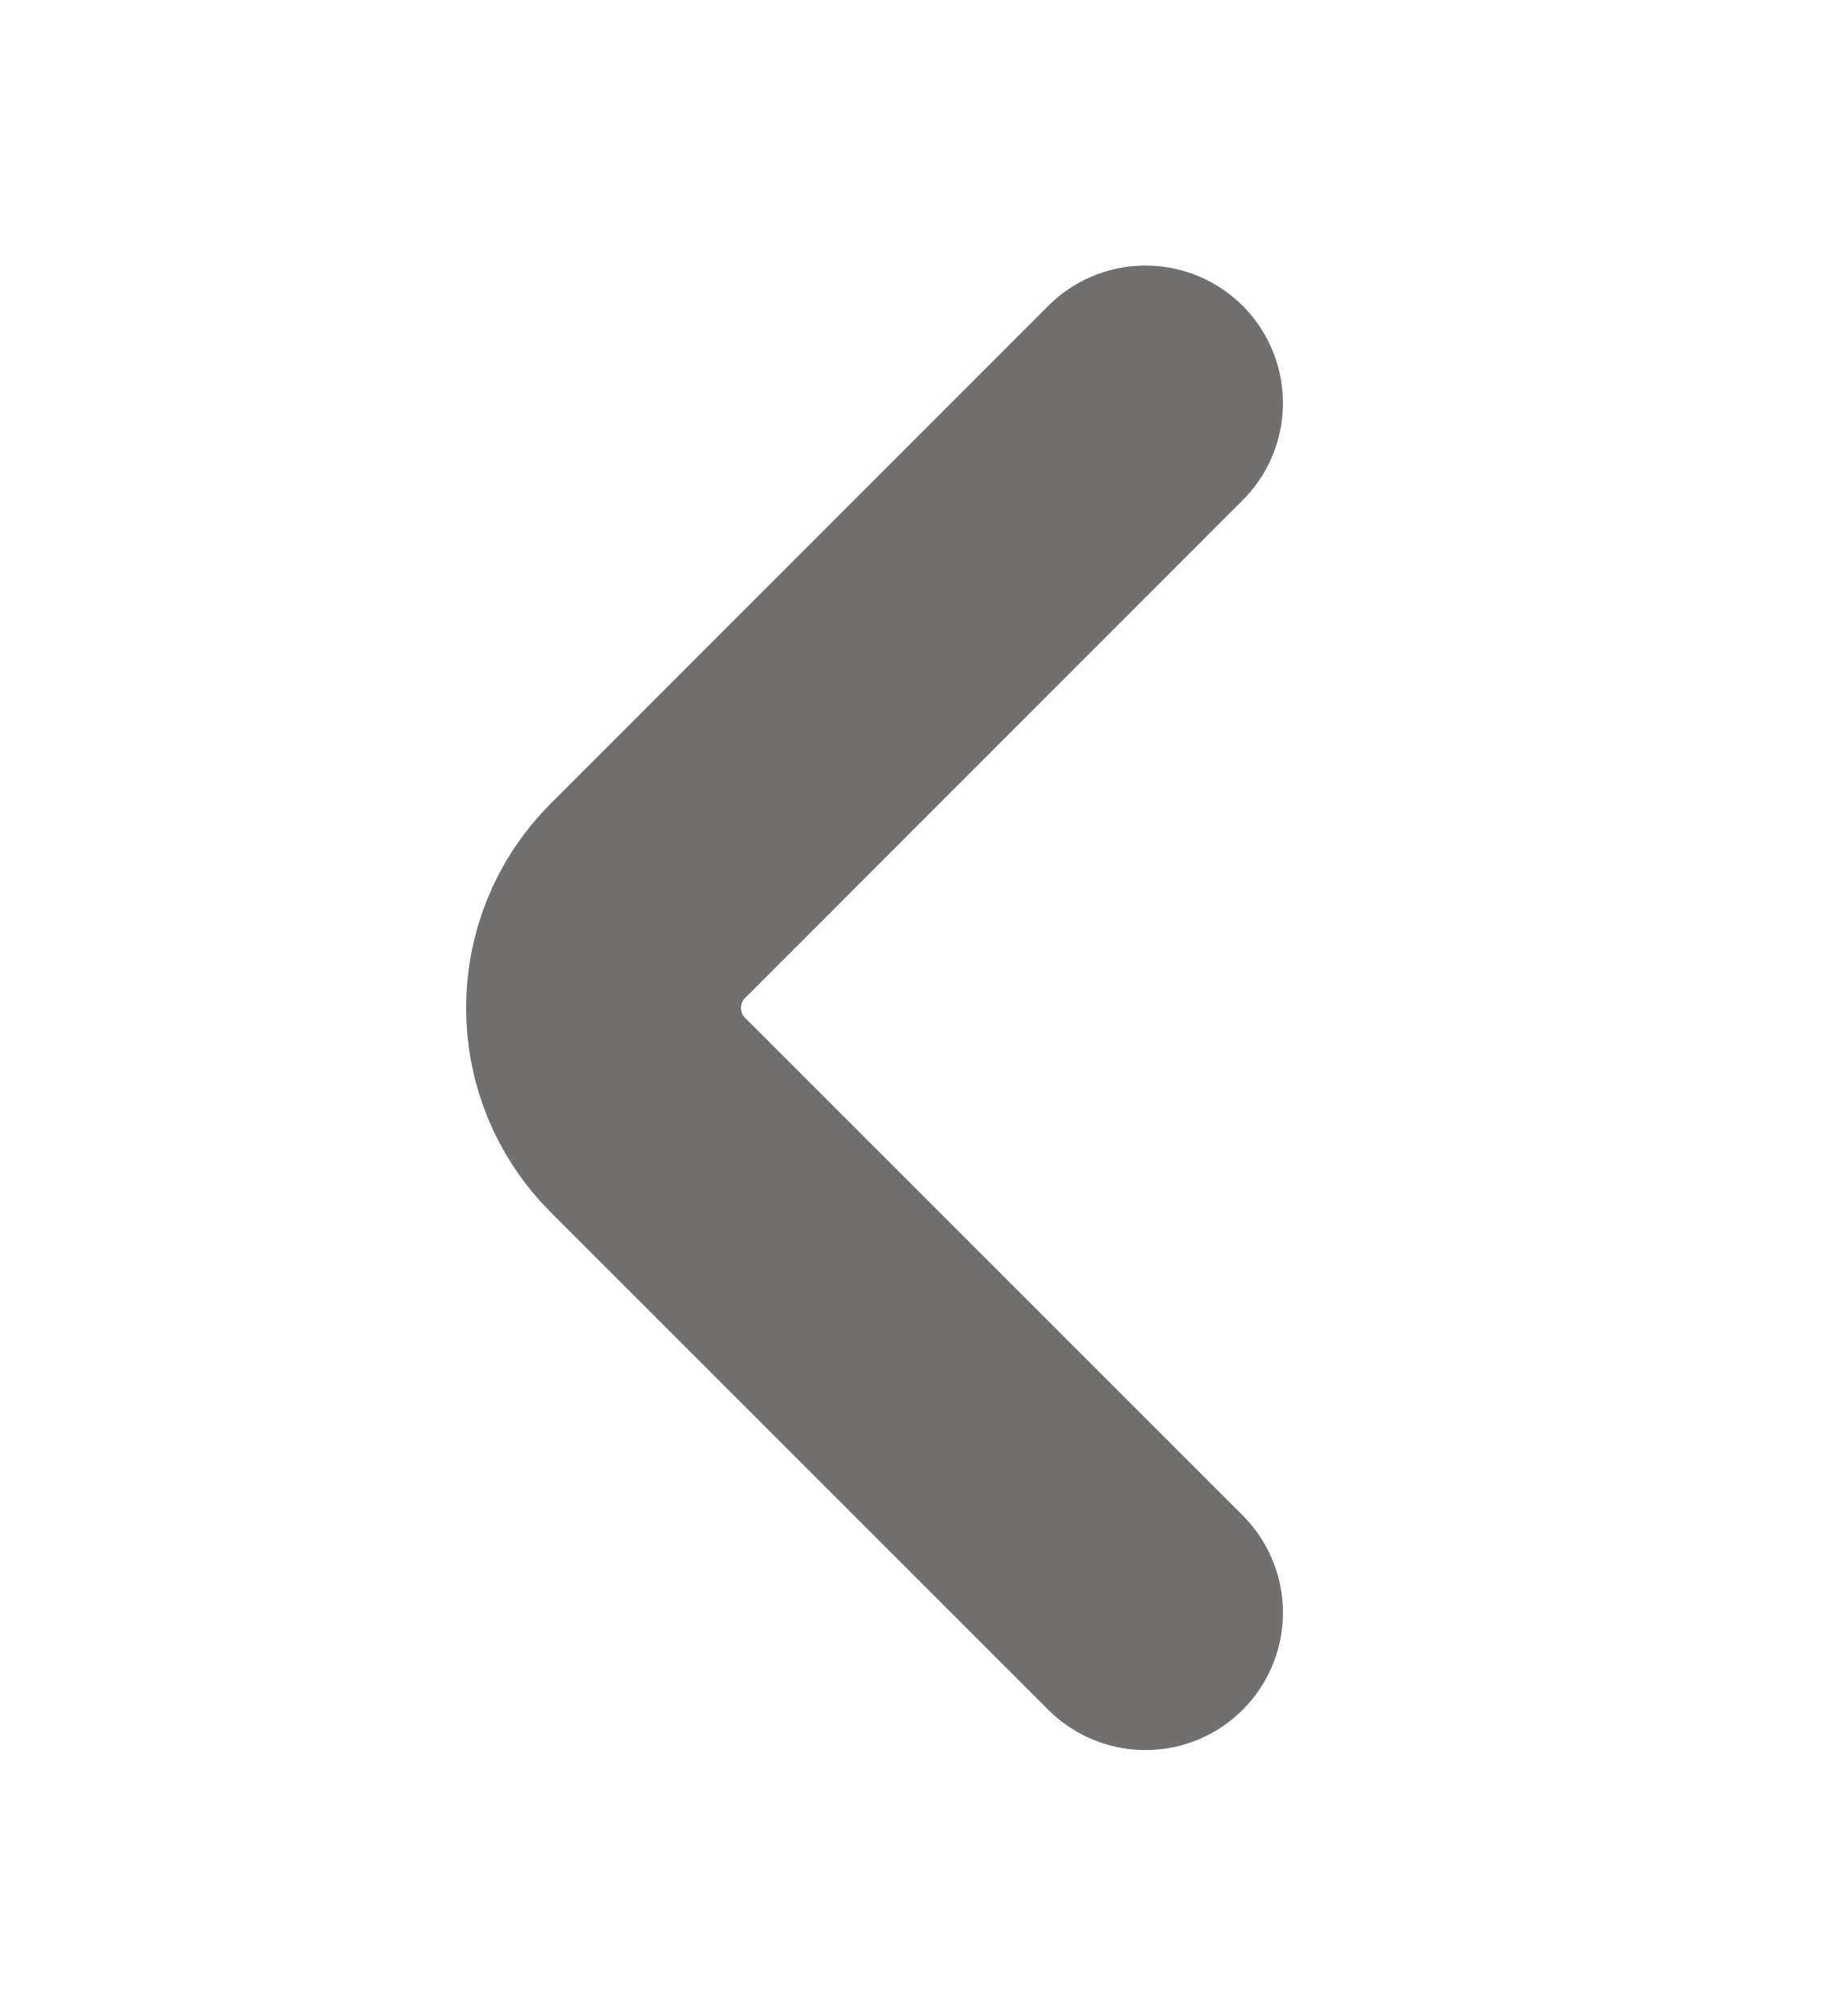
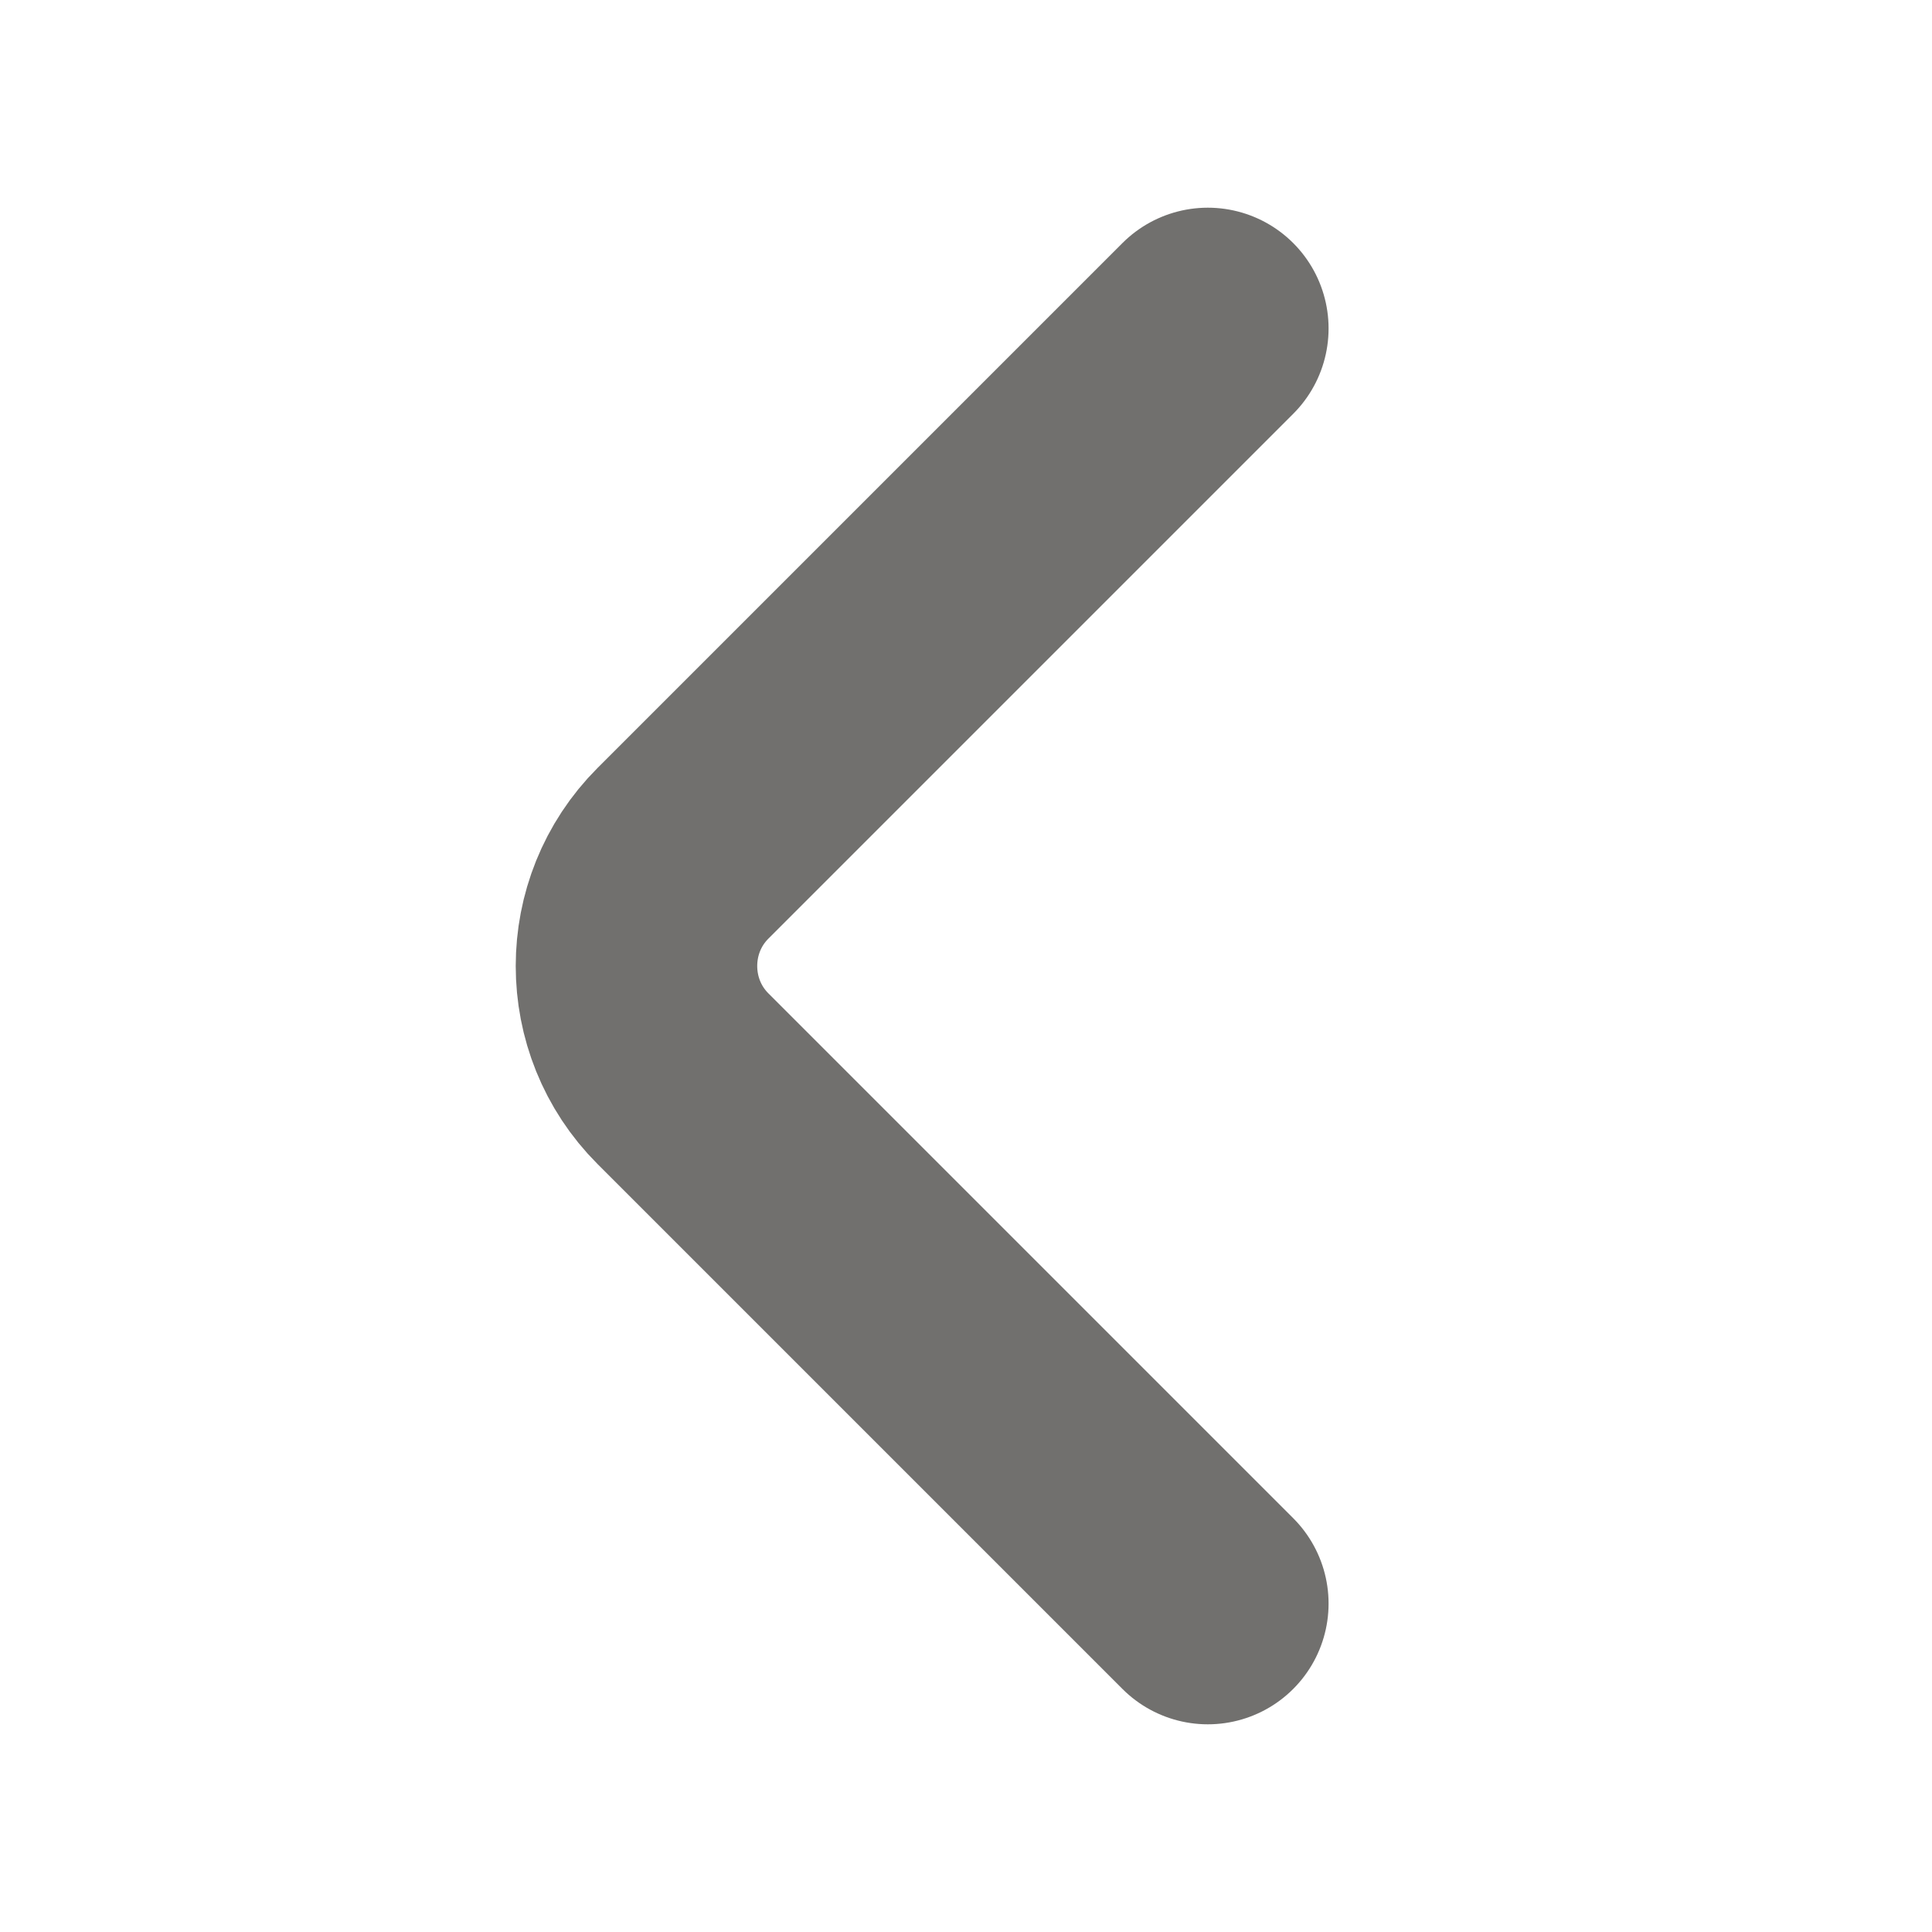
- <svg xmlns="http://www.w3.org/2000/svg" width="10" height="11" viewBox="0 0 10 11" fill="none">
-   <path d="M6.25 8.799L3.534 6.083C3.213 5.762 3.213 5.237 3.534 4.916L6.25 2.199" stroke="#71706E" stroke-width="1.5" stroke-miterlimit="10" stroke-linecap="round" stroke-linejoin="round" />
+ <svg xmlns="http://www.w3.org/2000/svg" width="12" height="12" viewBox="0 0 12 12" fill="none">
+   <path d="M7.502 9.96L4.242 6.7C3.857 6.315 3.857 5.685 4.242 5.3L7.502 2.04" stroke="#71706E" stroke-width="1.5" stroke-miterlimit="10" stroke-linecap="round" stroke-linejoin="round" />
</svg>
